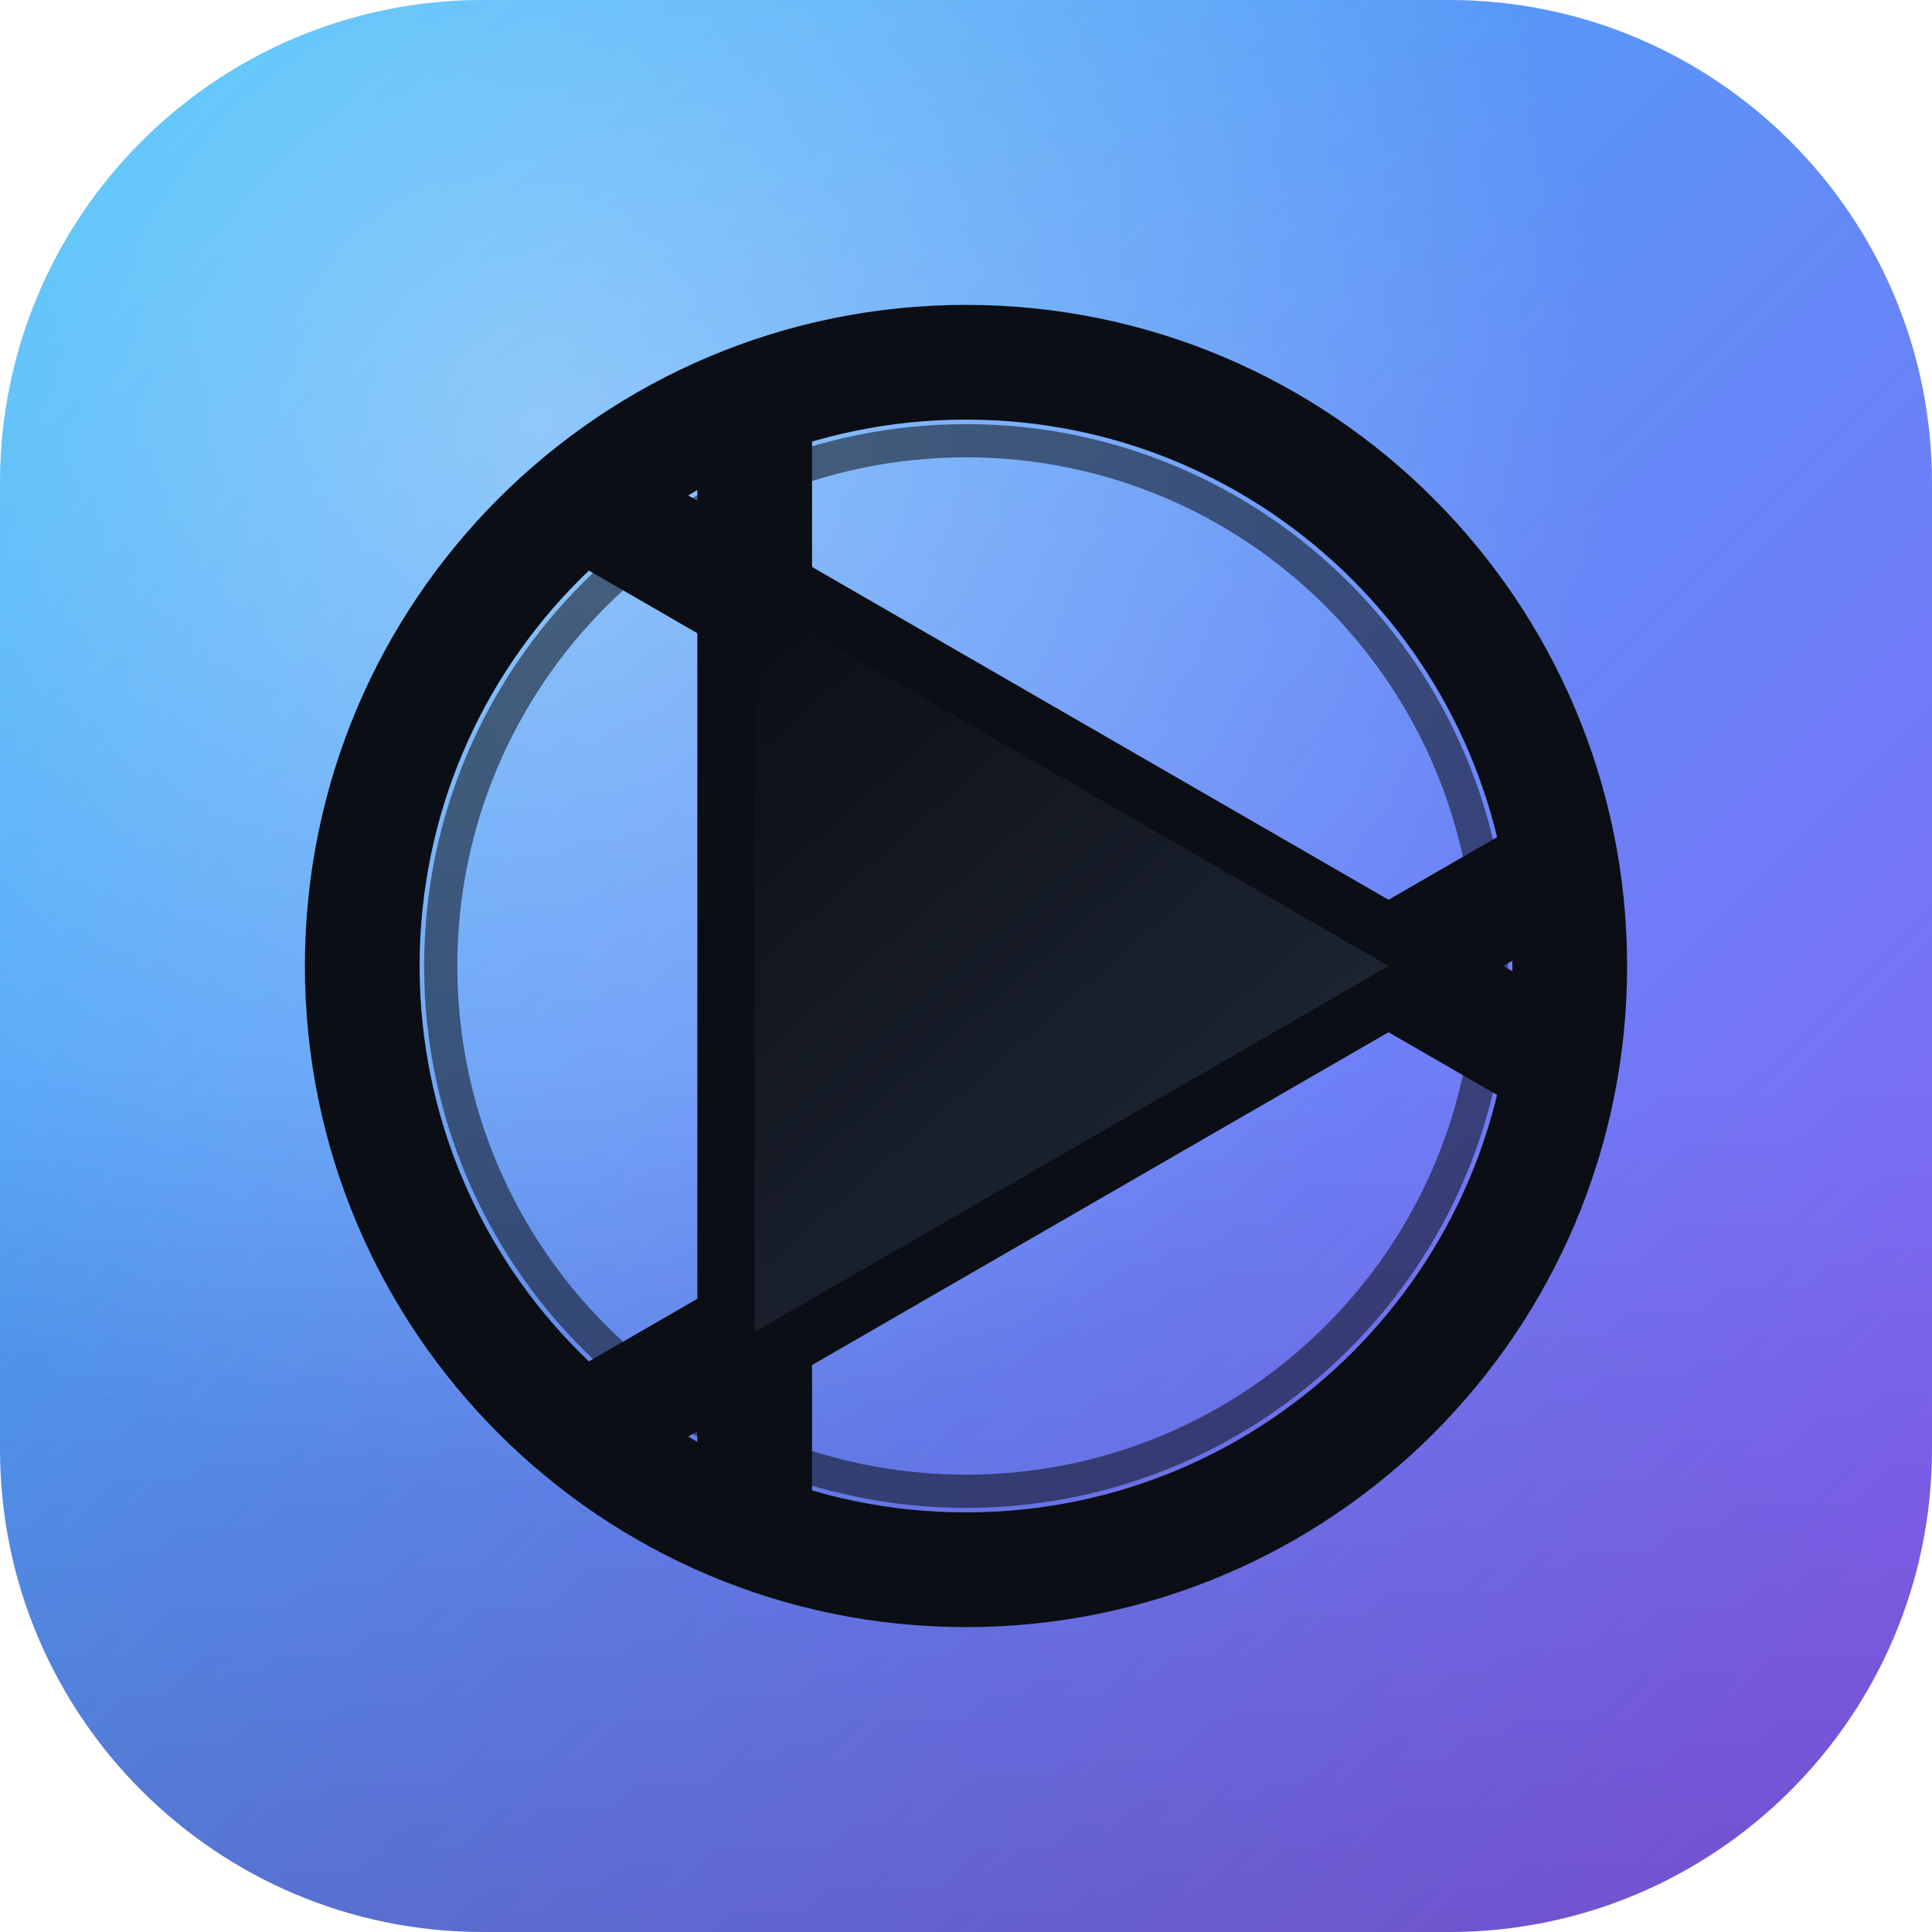
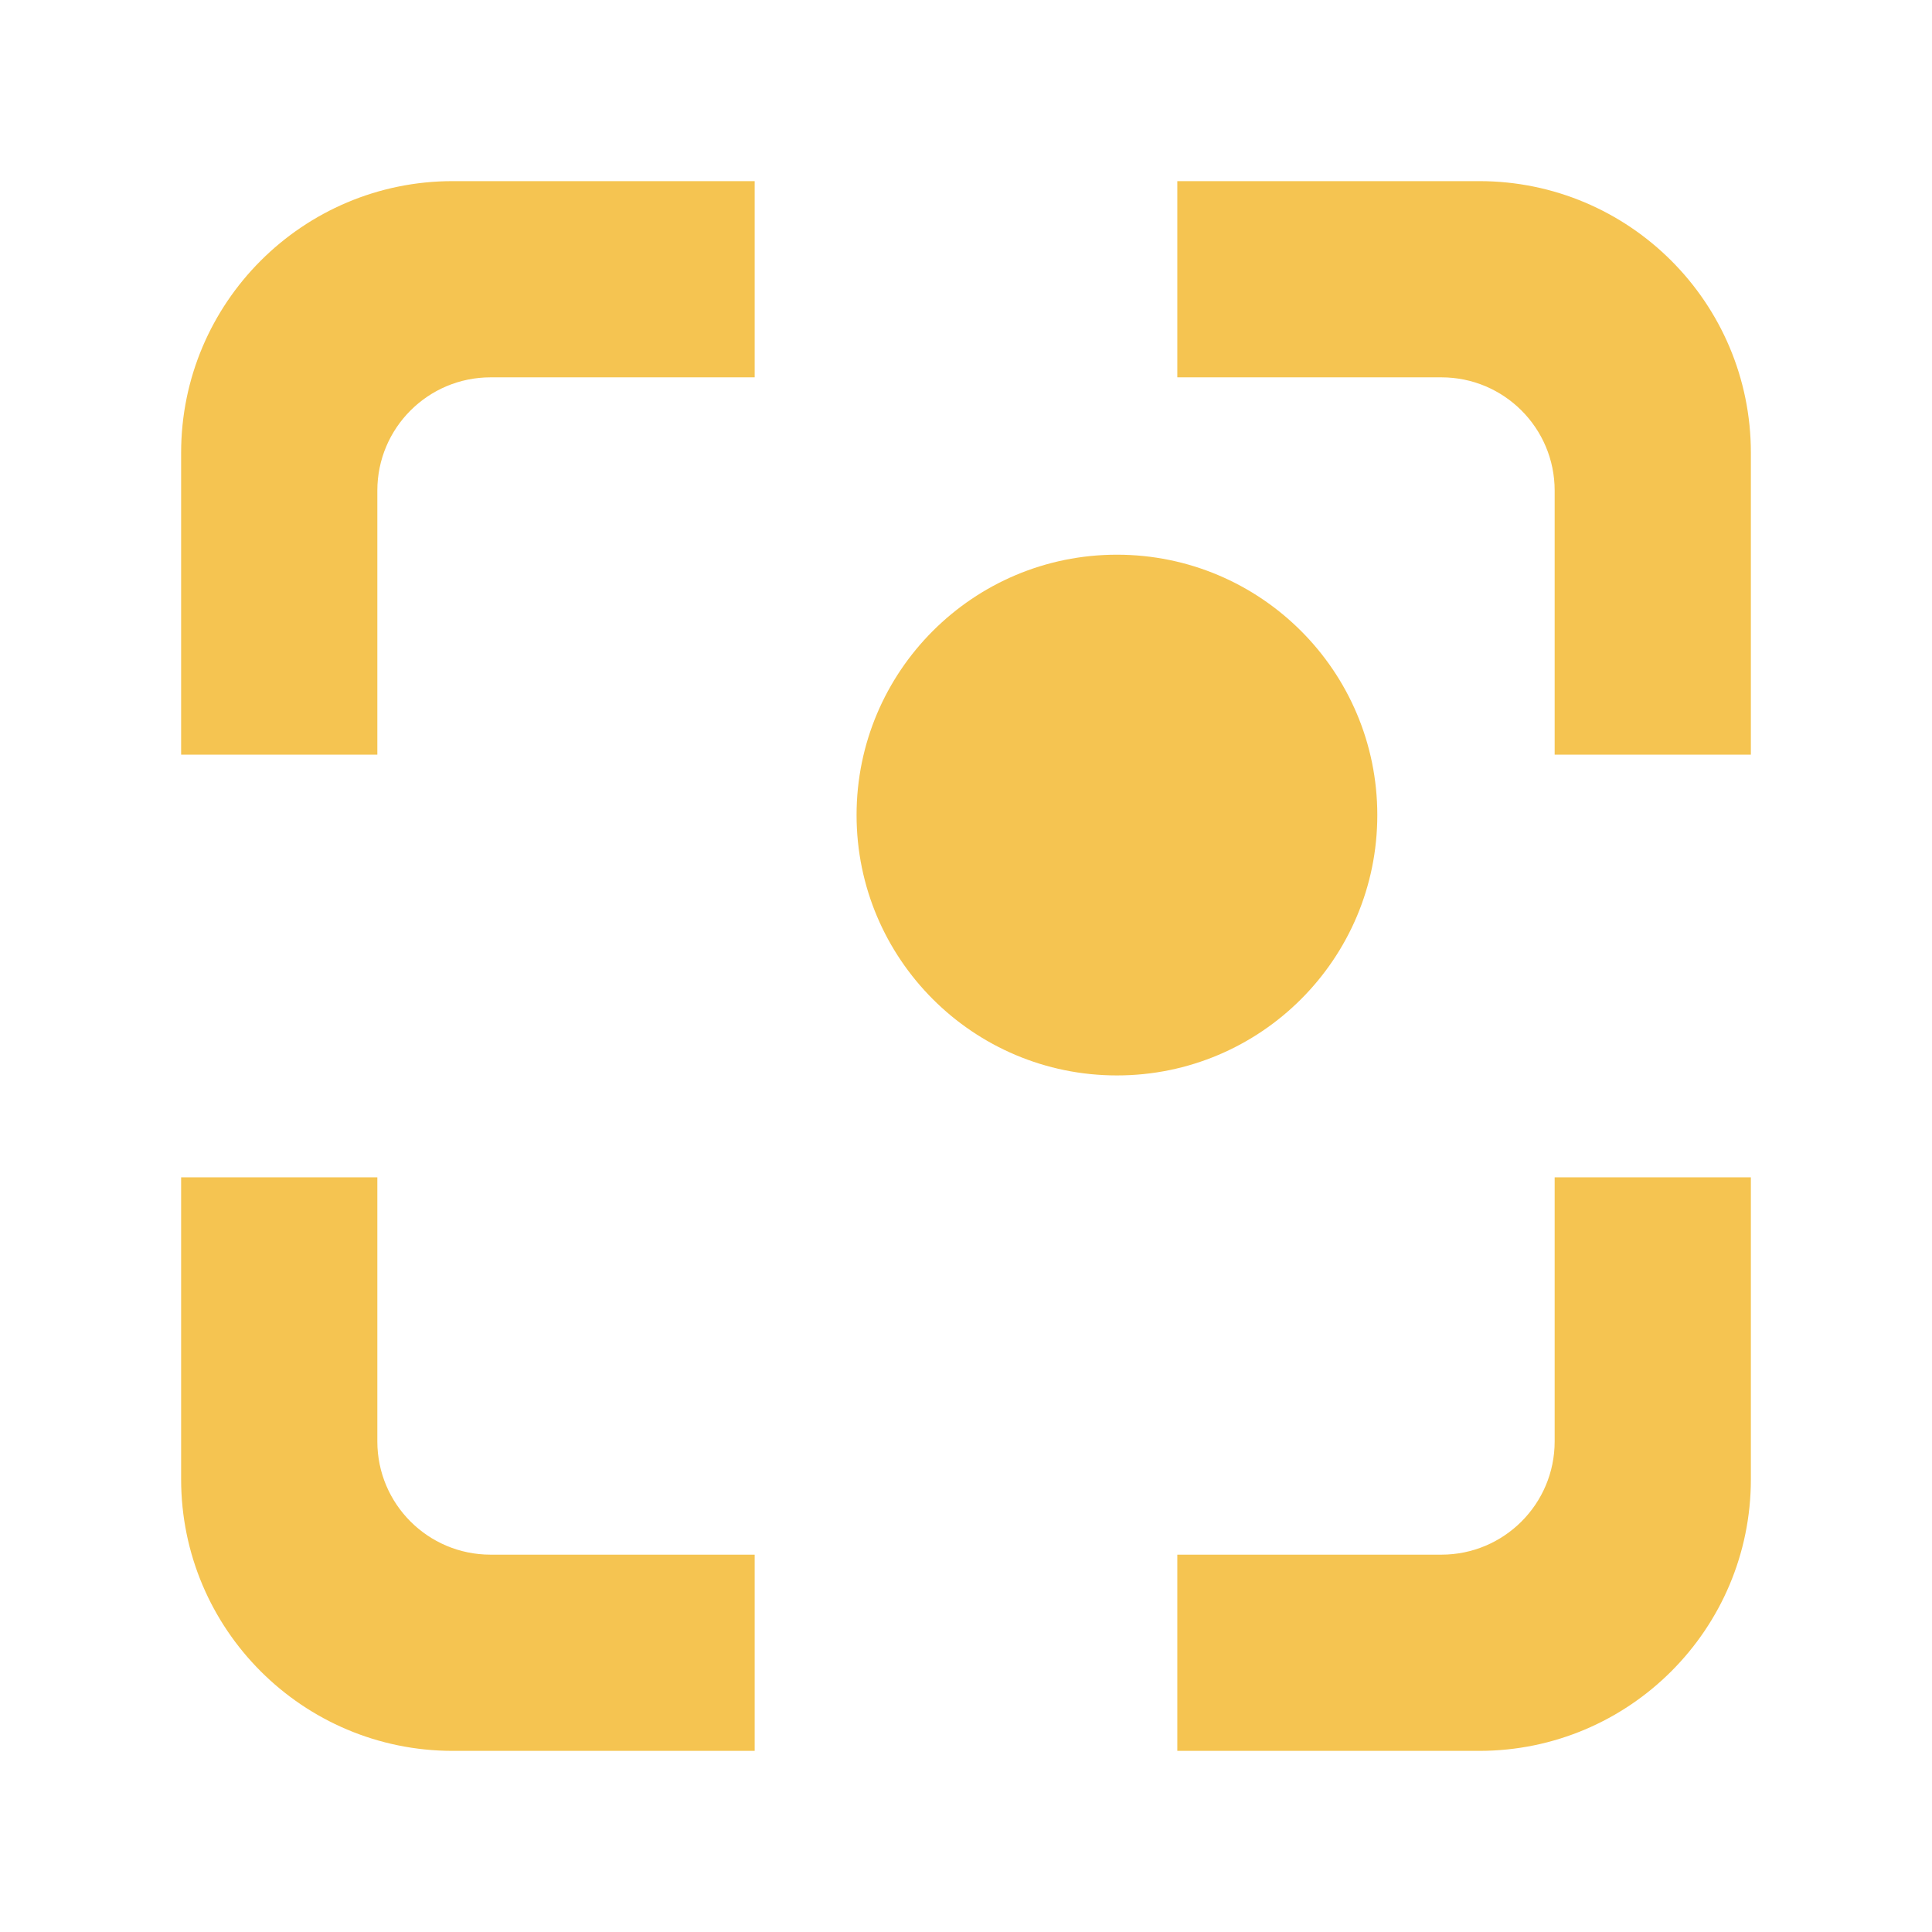
- <svg xmlns="http://www.w3.org/2000/svg" width="64" height="64" viewBox="0 0 64 64">
-   <defs>
-     <linearGradient id="g" x1="2" y1="2" x2="62" y2="62" gradientUnits="userSpaceOnUse">
-       <stop offset="0" stop-color="#38BDF8" />
-       <stop offset="1" stop-color="#8B5CF6" />
-     </linearGradient>
-     <linearGradient id="play" x1="25" y1="20" x2="46" y2="44" gradientUnits="userSpaceOnUse">
-       <stop offset="0" stop-color="#0B0E14" />
-       <stop offset="1" stop-color="#232C3D" />
-     </linearGradient>
-     <radialGradient id="sheen" cx="0.28" cy="0.22" r="0.55">
-       <stop offset="0" stop-color="#FFFFFF" stop-opacity="0.38" />
-       <stop offset="1" stop-color="#FFFFFF" stop-opacity="0" />
-     </radialGradient>
-     <linearGradient id="vignette" x1="0" y1="0" x2="0" y2="1">
-       <stop offset="0.55" stop-color="#000000" stop-opacity="0" />
-       <stop offset="1" stop-color="#000000" stop-opacity="0.16" />
-     </linearGradient>
-     <clipPath id="clip">
-       <rect x="0" y="0" width="64" height="64" rx="16" />
-     </clipPath>
-   </defs>
-   <g clip-path="url(#clip)">
-     <rect x="0" y="0" width="64" height="64" rx="16" fill="url(#g)" />
-     <rect x="0" y="0" width="64" height="64" fill="url(#sheen)" />
-     <rect x="0" y="0" width="64" height="64" fill="url(#vignette)" />
-     <g fill="none" stroke="#0B0E14" stroke-width="3.8" stroke-linecap="round">
-       <circle cx="32" cy="32" r="20" />
-       <circle cx="32" cy="32" r="17.4" stroke-width="1.1" opacity="0.55" />
-       <path d="M19.91 47.06 L51.09 29.06" />
-       <path d="M25 50 L25 14" />
-       <path d="M19.91 16.94 L51.09 34.94" />
-       <path d="M25 19.88 L25 44.12 L46 32 Z" fill="url(#play)" stroke="none" />
-     </g>
-   </g>
+ <svg xmlns="http://www.w3.org/2000/svg" viewBox="0 0 256 256" width="256" height="256" role="img" aria-labelledby="title">
+   <path id="symbol" fill="#F5C451" fill-rule="evenodd" d="M 60.00 24.00 H 100.00 V 50.00 H 65.00 A 15.00 15.00 0 0 0 50.00 65.00 V 100.00 H 24.00 V 60.00 A 36.00 36.00 0 0 1 60.00 24.00 Z M 156.00 24.00 H 196.00 A 36.00 36.00 0 0 1 232.00 60.00 V 100.00 H 206.00 V 65.00 A 15.00 15.00 0 0 0 191.00 50.00 H 156.00 V 24.00 Z M 206.00 156.00 H 232.00 V 196.00 A 36.00 36.00 0 0 1 196.00 232.00 H 156.00 V 206.00 H 191.00 A 15.00 15.00 0 0 0 206.00 191.00 V 156.00 Z M 24.00 156.00 H 50.00 V 191.00 A 15.00 15.00 0 0 0 65.00 206.00 H 100.00 V 232.00 H 60.00 A 36.00 36.00 0 0 1 24.00 196.00 V 156.00 Z M 113.50 108.00 A 34.50 34.50 0 1 1 182.50 108.00 A 34.50 34.50 0 1 1 113.50 108.00 Z" />
</svg>
